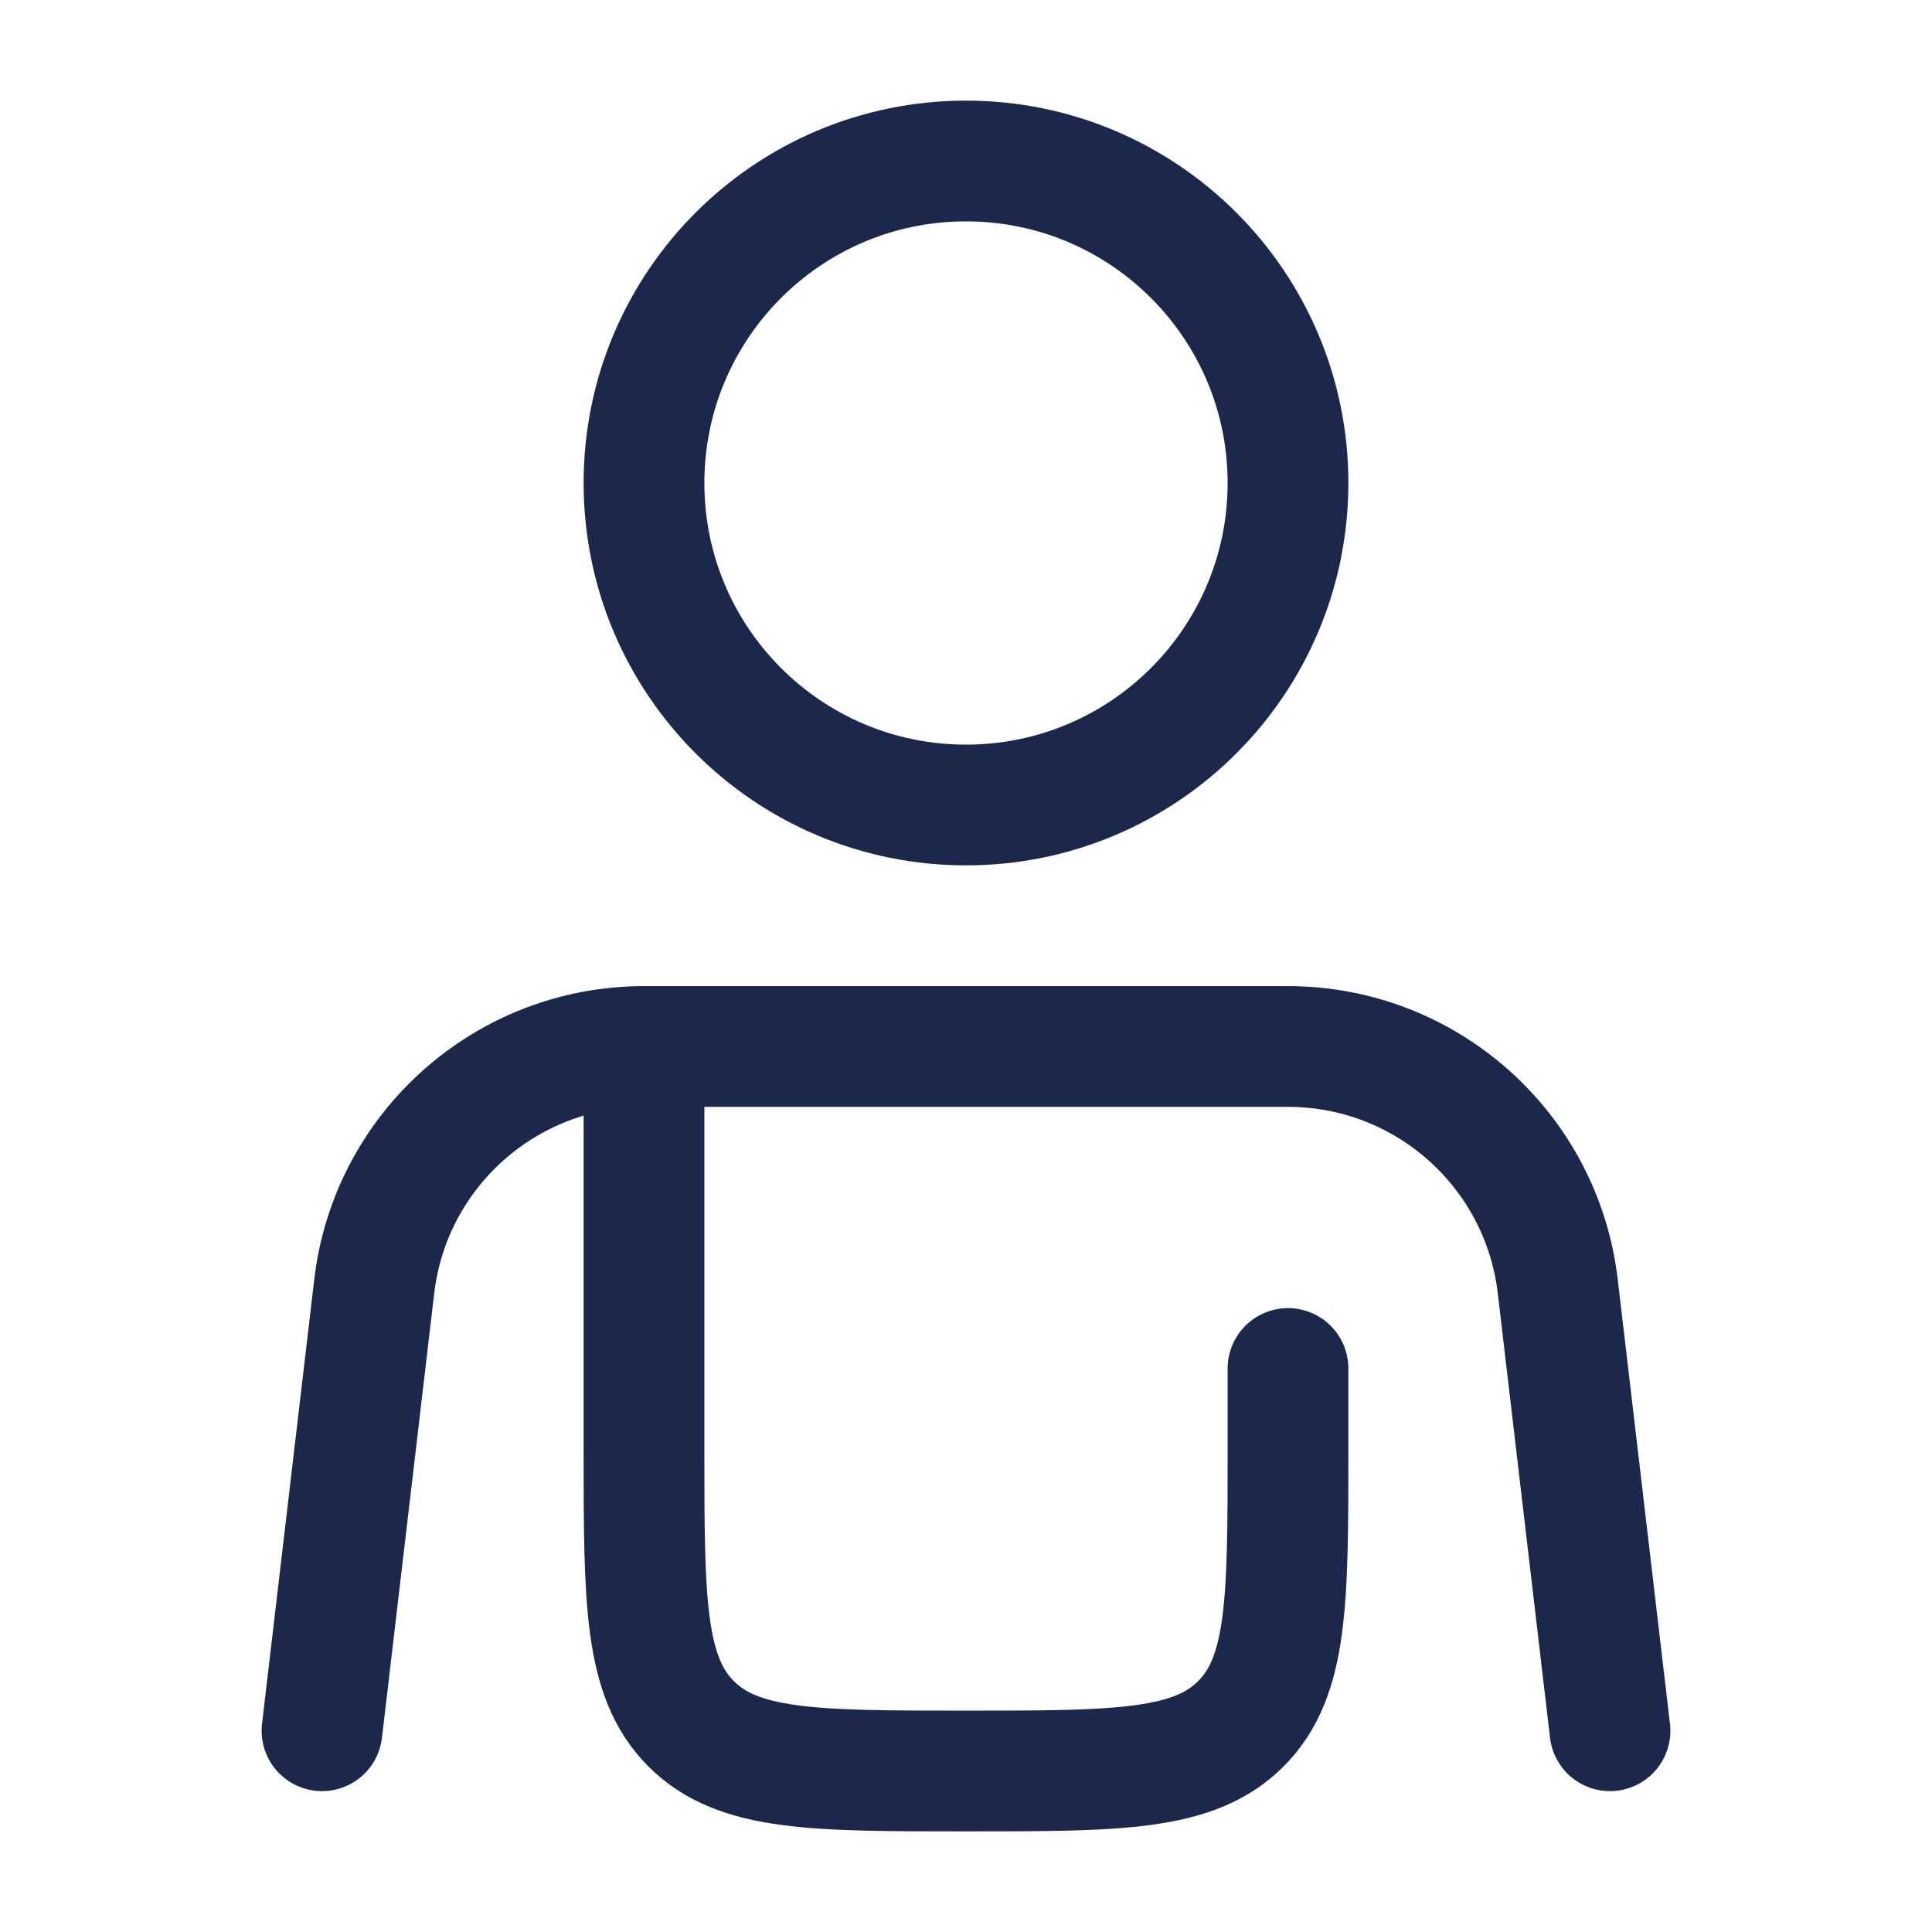
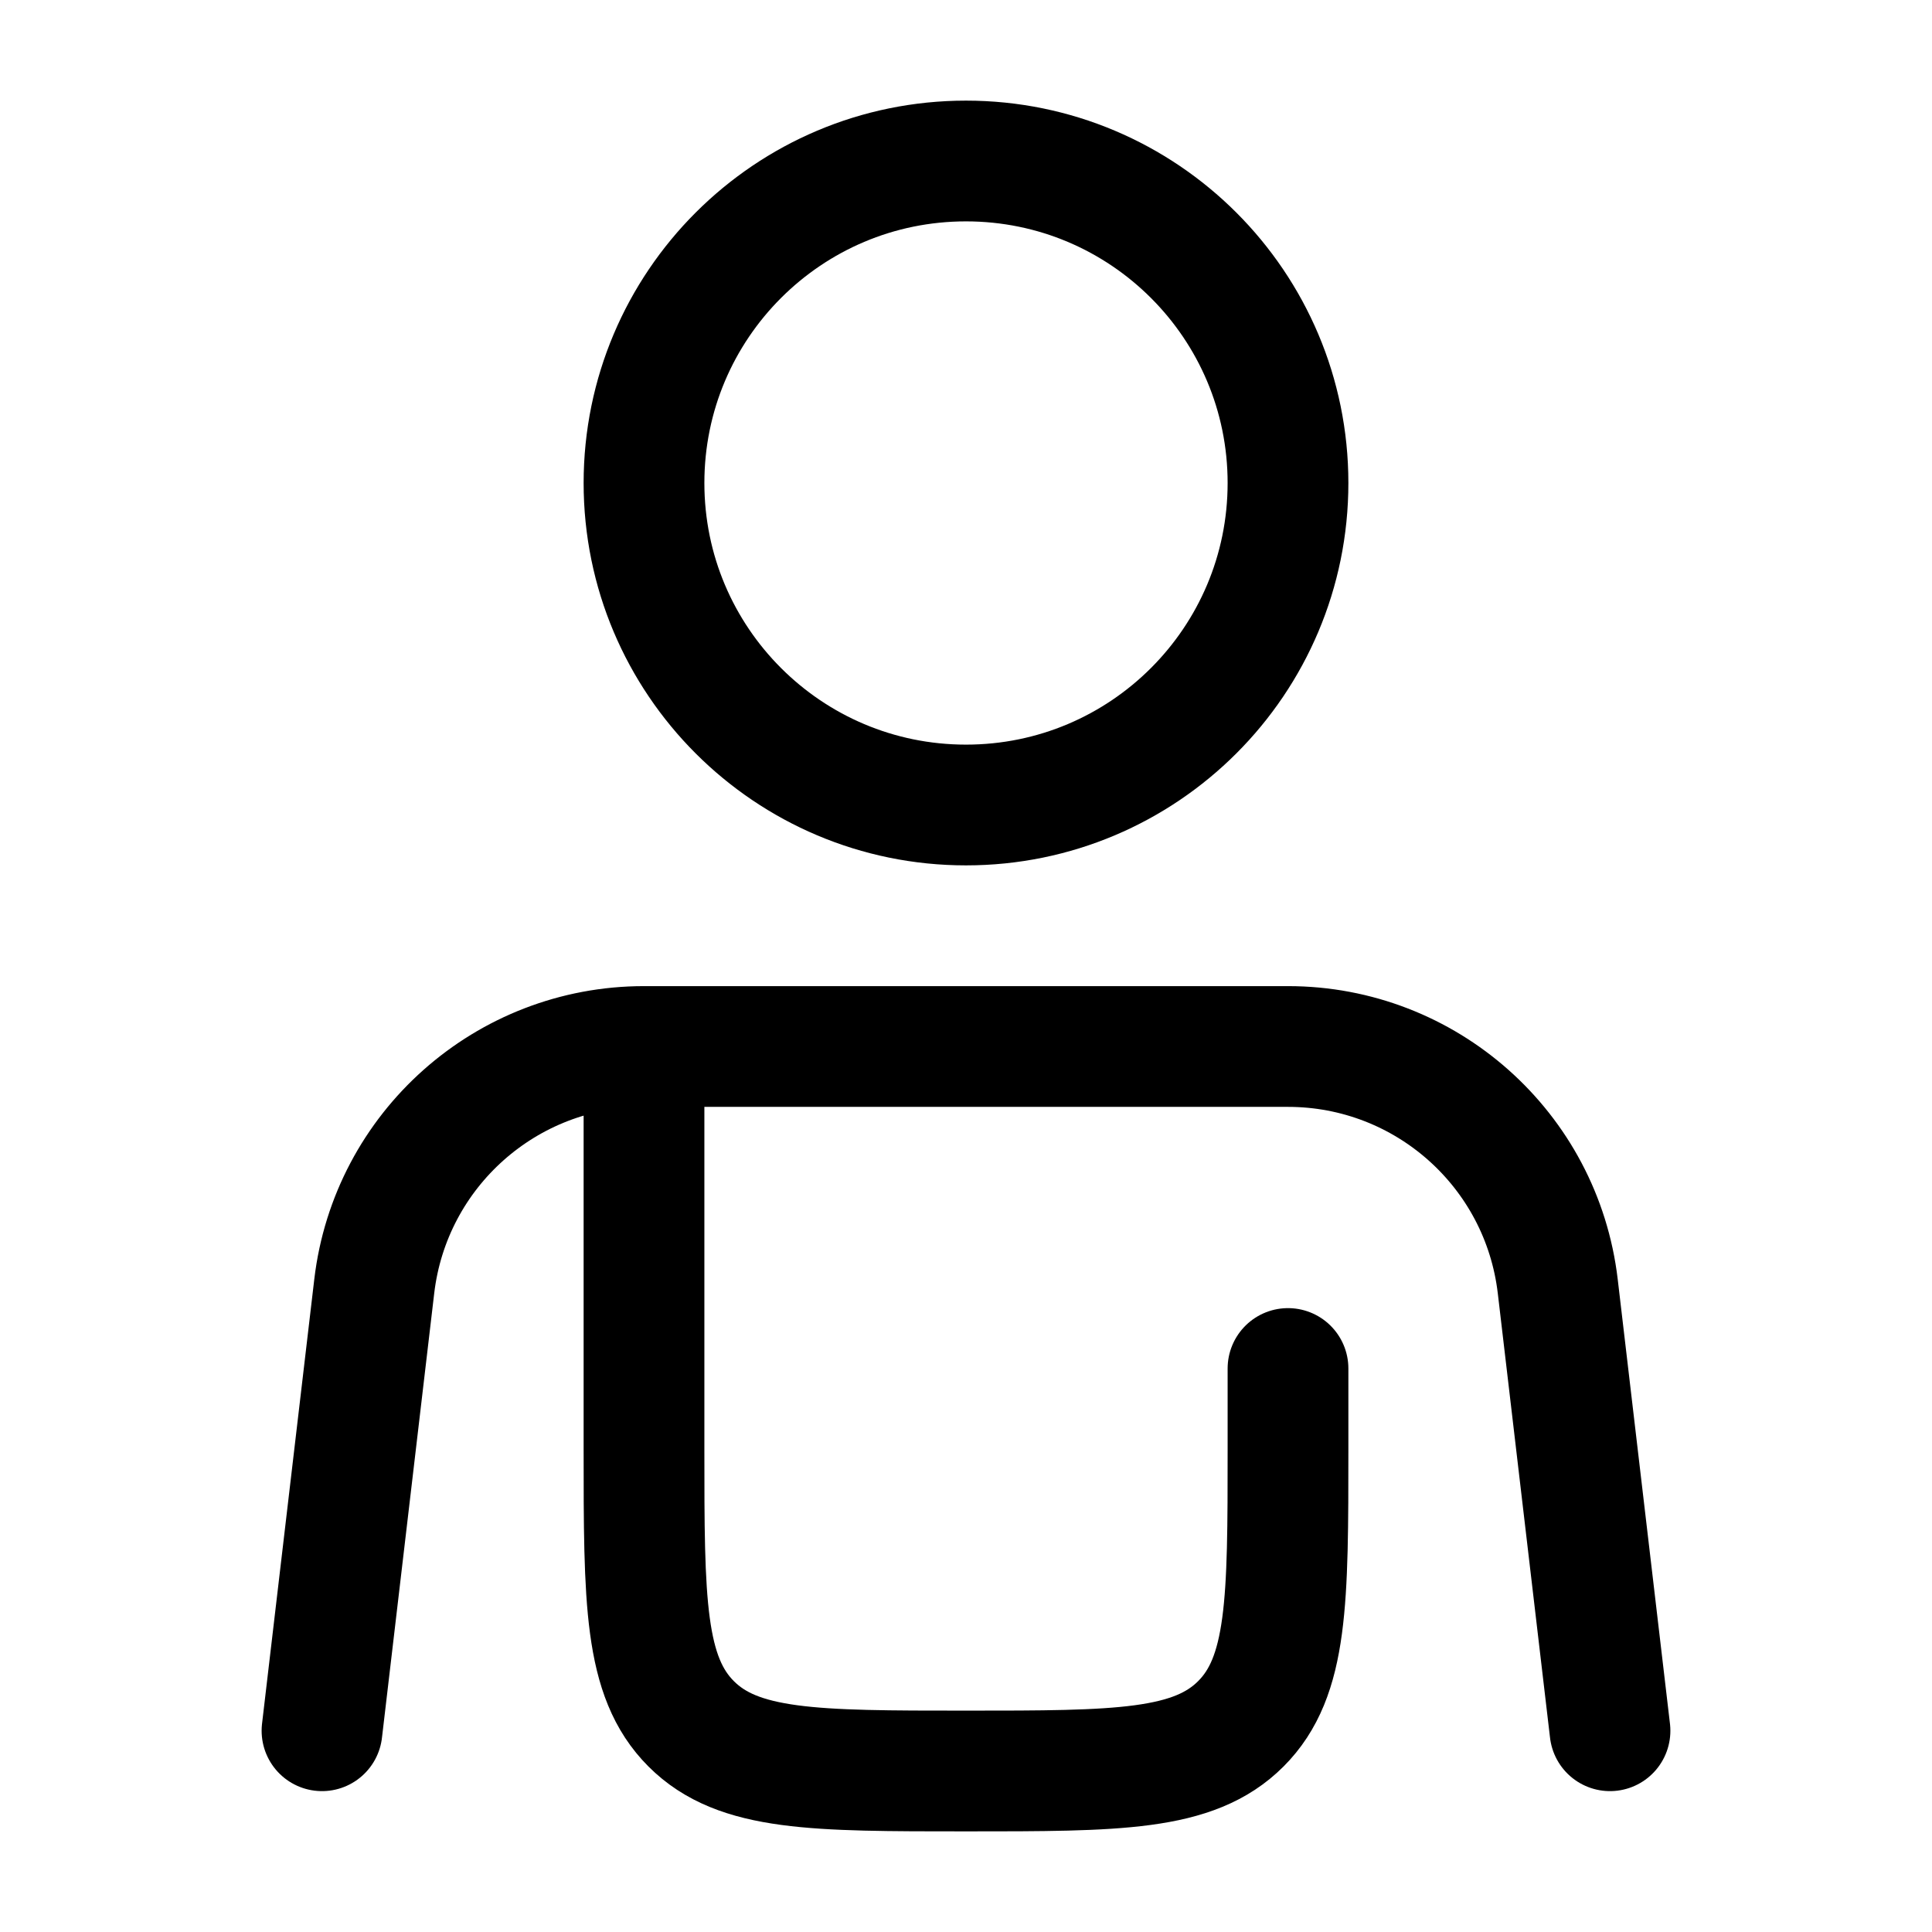
- <svg xmlns="http://www.w3.org/2000/svg" width="800px" height="800px" viewBox="0 0 24 24" fill="none">
-   <path d="M8 13H16C17.711 13 19.151 14.28 19.351 15.979L20 21.5M8 13C6.289 13 4.849 14.28 4.649 15.979L4 21.5M8 13V18C8 19.886 8 20.828 8.586 21.414C9.172 22 10.114 22 12 22C13.886 22 14.828 22 15.414 21.414C16 20.828 16 19.886 16 18V17" stroke="#1C274C" stroke-width="1.5" stroke-linecap="round" />
-   <circle cx="12" cy="6" r="4" stroke="#1C274C" stroke-width="1.5" />
+ <svg xmlns="http://www.w3.org/2000/svg" viewBox="0 0 24 24" fill="none">
+   <path d="M8 13H16C17.711 13 19.151 14.28 19.351 15.979L20 21.5M8 13C6.289 13 4.849 14.28 4.649 15.979L4 21.5M8 13V18C8 19.886 8 20.828 8.586 21.414C9.172 22 10.114 22 12 22C13.886 22 14.828 22 15.414 21.414C16 20.828 16 19.886 16 18V17" stroke="currentColor" stroke-width="1.5" stroke-linecap="round" />
+   <circle cx="12" cy="6" r="4" stroke="currentColor" stroke-width="1.5" />
</svg>
